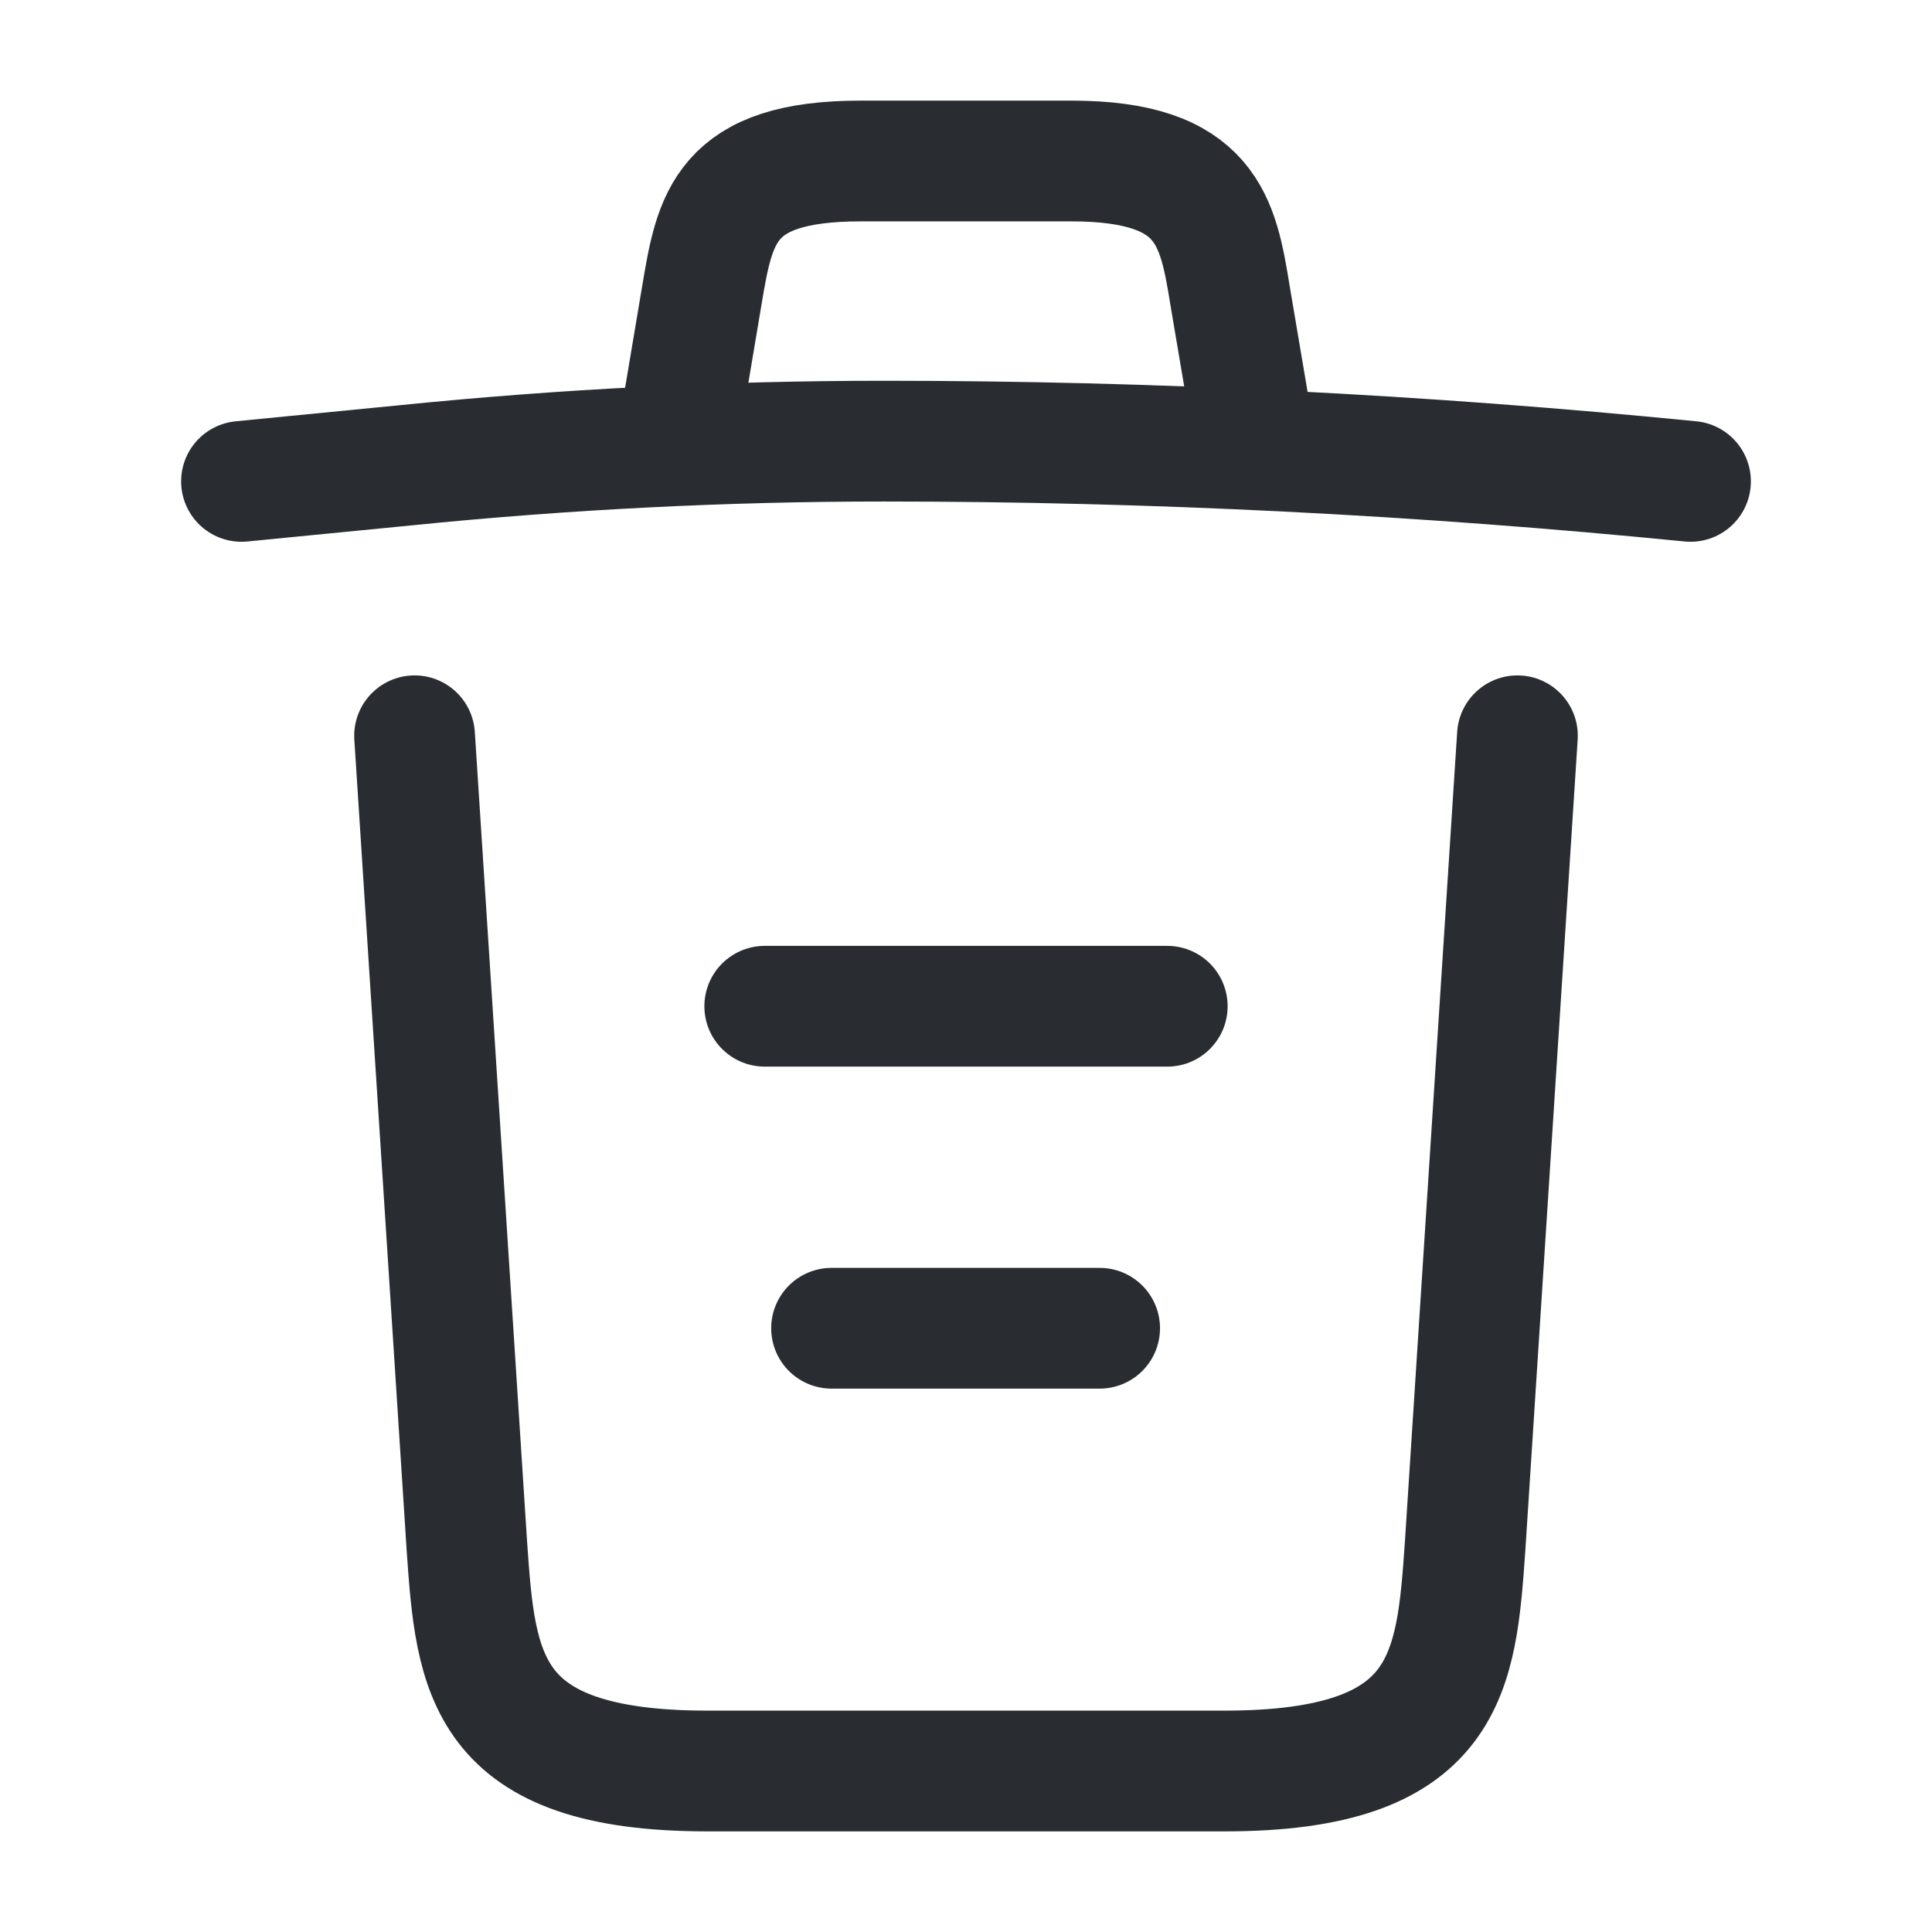
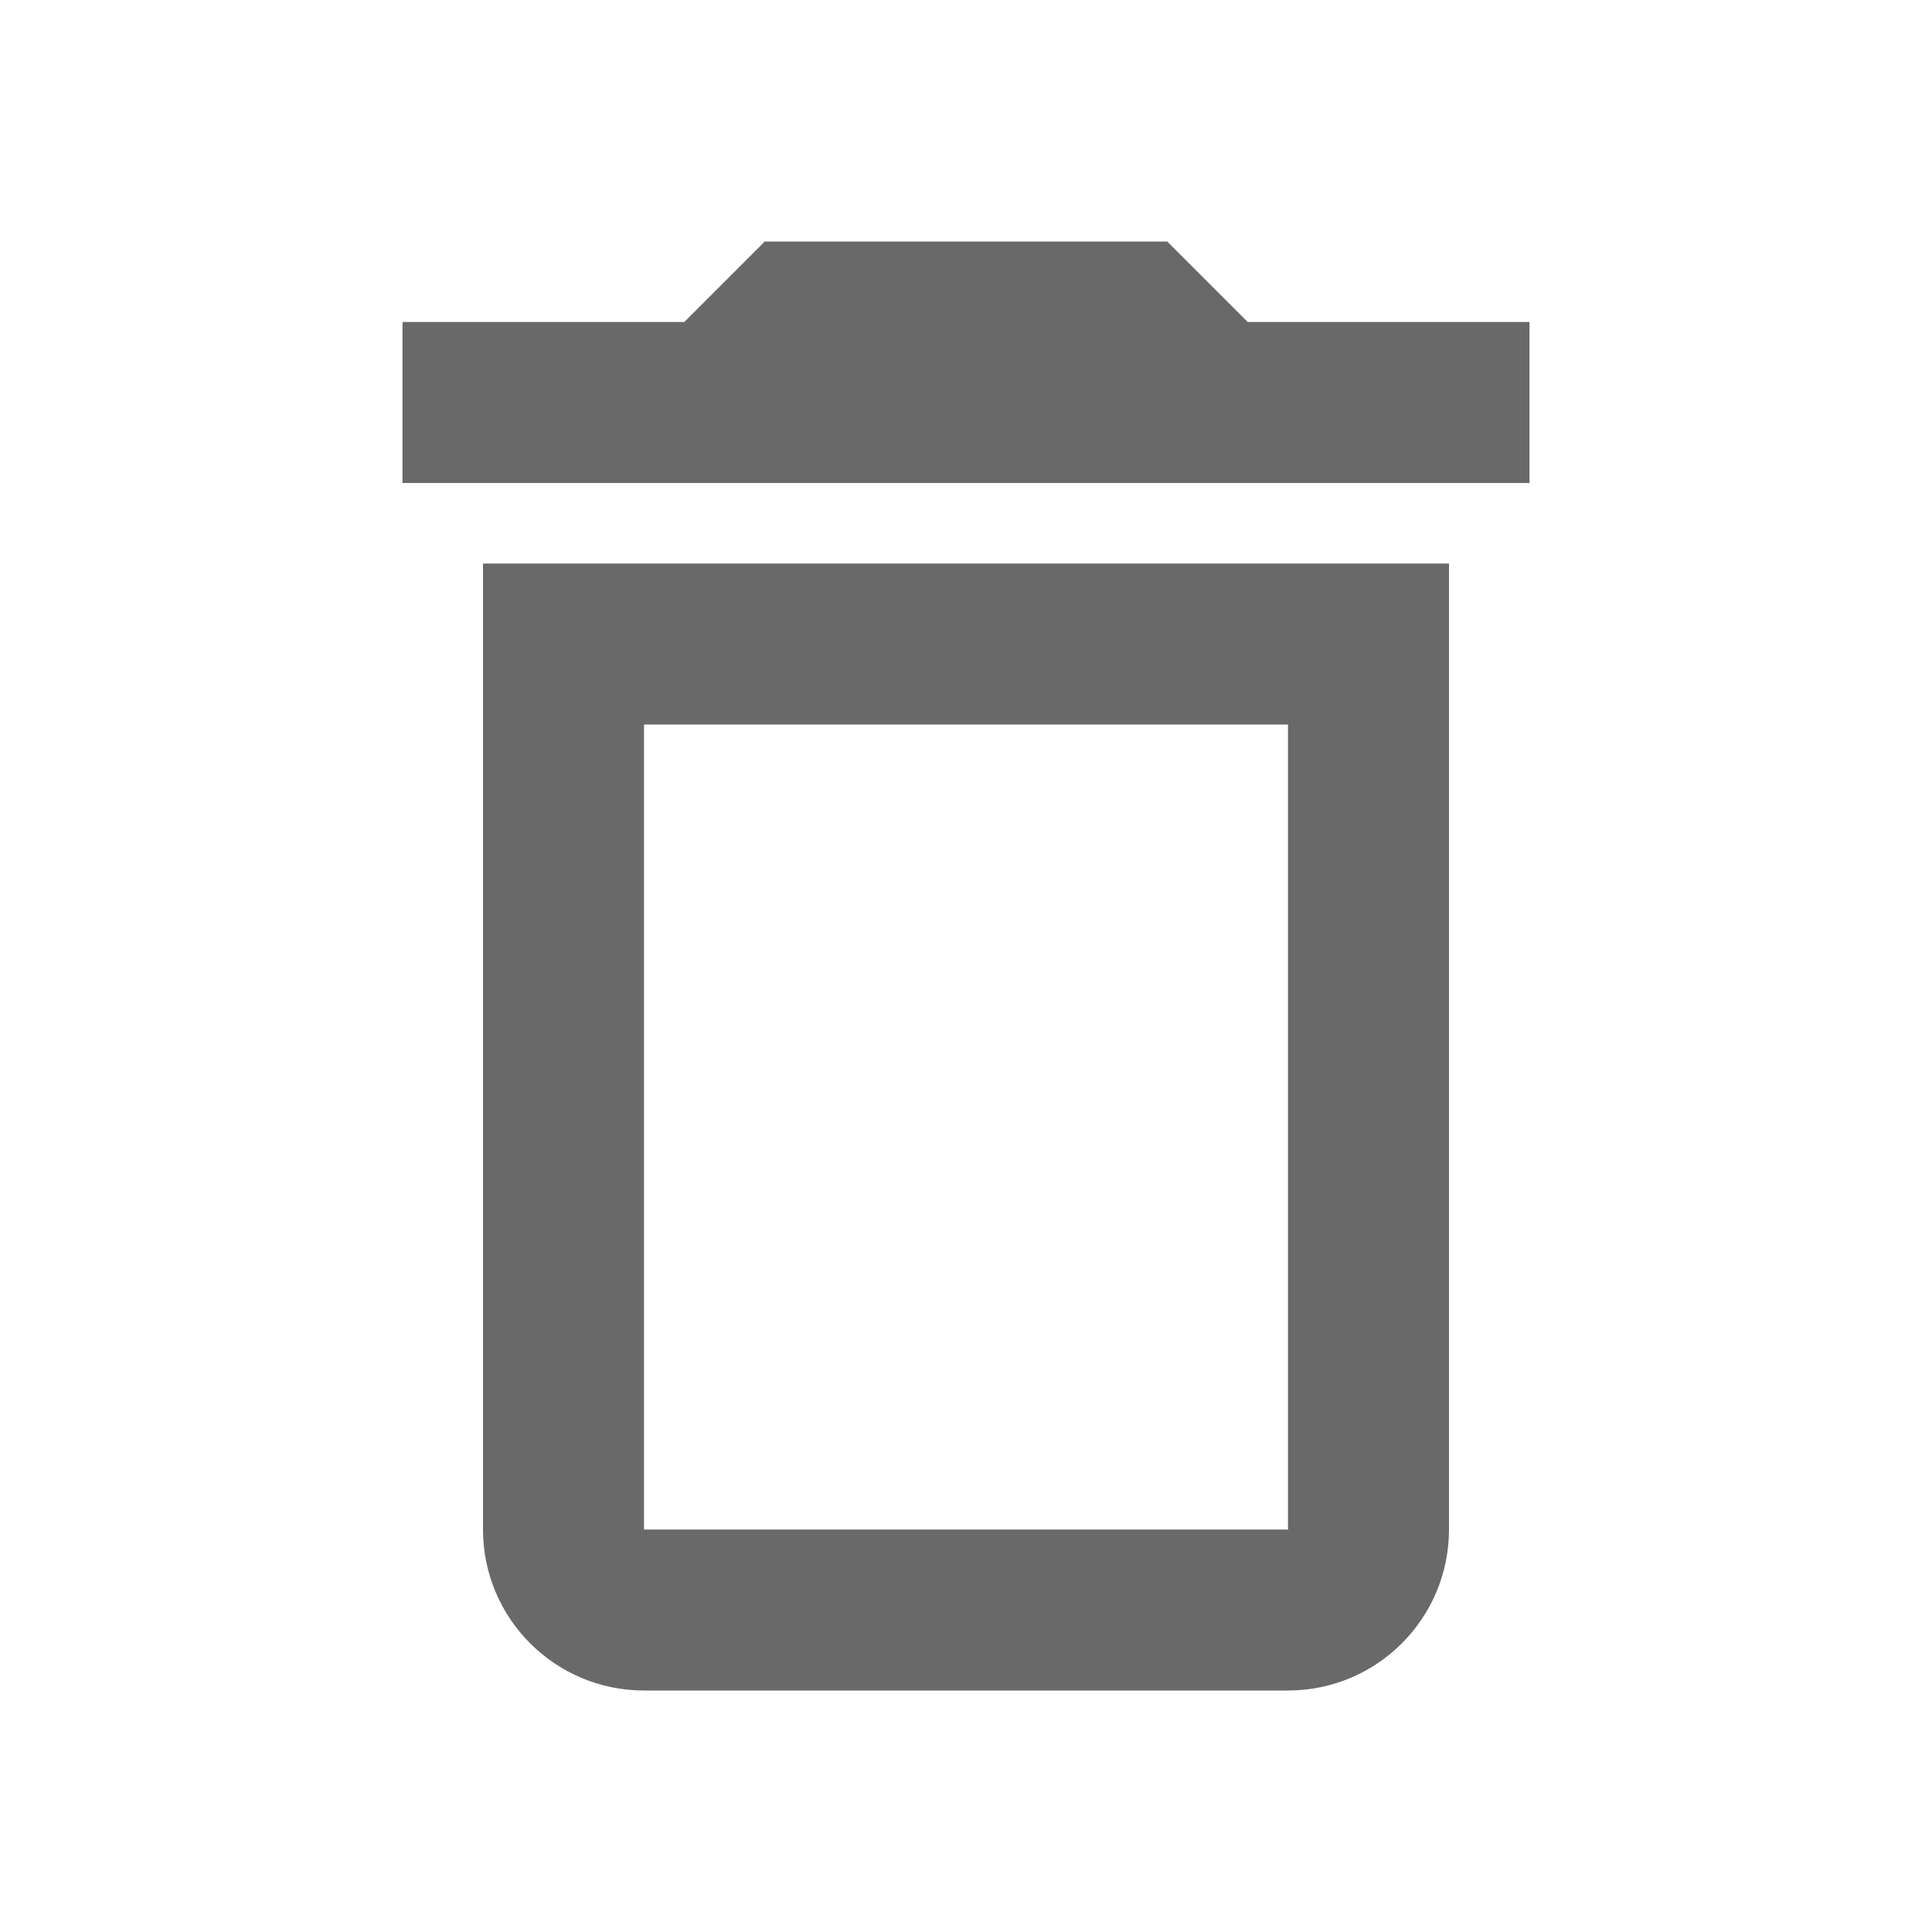
- <svg xmlns="http://www.w3.org/2000/svg" width="24" height="24" viewBox="0 0 24 24" fill="none">
-   <path d="M21 5.98C17.67 5.65 14.32 5.48 10.98 5.48C9 5.48 7.02 5.58 5.04 5.78L3 5.98" stroke="#292D32" stroke-width="1.5" stroke-linecap="round" stroke-linejoin="round" />
-   <path d="M8.5 4.97L8.72 3.66C8.88 2.71 9 2 10.69 2H13.31C15 2 15.13 2.75 15.28 3.67L15.5 4.97" stroke="#292D32" stroke-width="1.5" stroke-linecap="round" stroke-linejoin="round" />
-   <path d="M18.85 9.14L18.2 19.21C18.09 20.78 18 22 15.21 22H8.79C6 22 5.91 20.78 5.8 19.21L5.15 9.14" stroke="#292D32" stroke-width="1.5" stroke-linecap="round" stroke-linejoin="round" />
-   <path d="M10.33 16.5H13.66" stroke="#292D32" stroke-width="1.5" stroke-linecap="round" stroke-linejoin="round" />
-   <path d="M9.5 12.5H14.5" stroke="#292D32" stroke-width="1.5" stroke-linecap="round" stroke-linejoin="round" />
+ <svg xmlns="http://www.w3.org/2000/svg" width="32" height="32" viewBox="0 0 24 24">
+   <path fill="#696969" d="M6 19a2 2 0 0 0 2 2h8a2 2 0 0 0 2-2V7H6zM8 9h8v10H8zm7.5-5l-1-1h-5l-1 1H5v2h14V4z" />
</svg>
